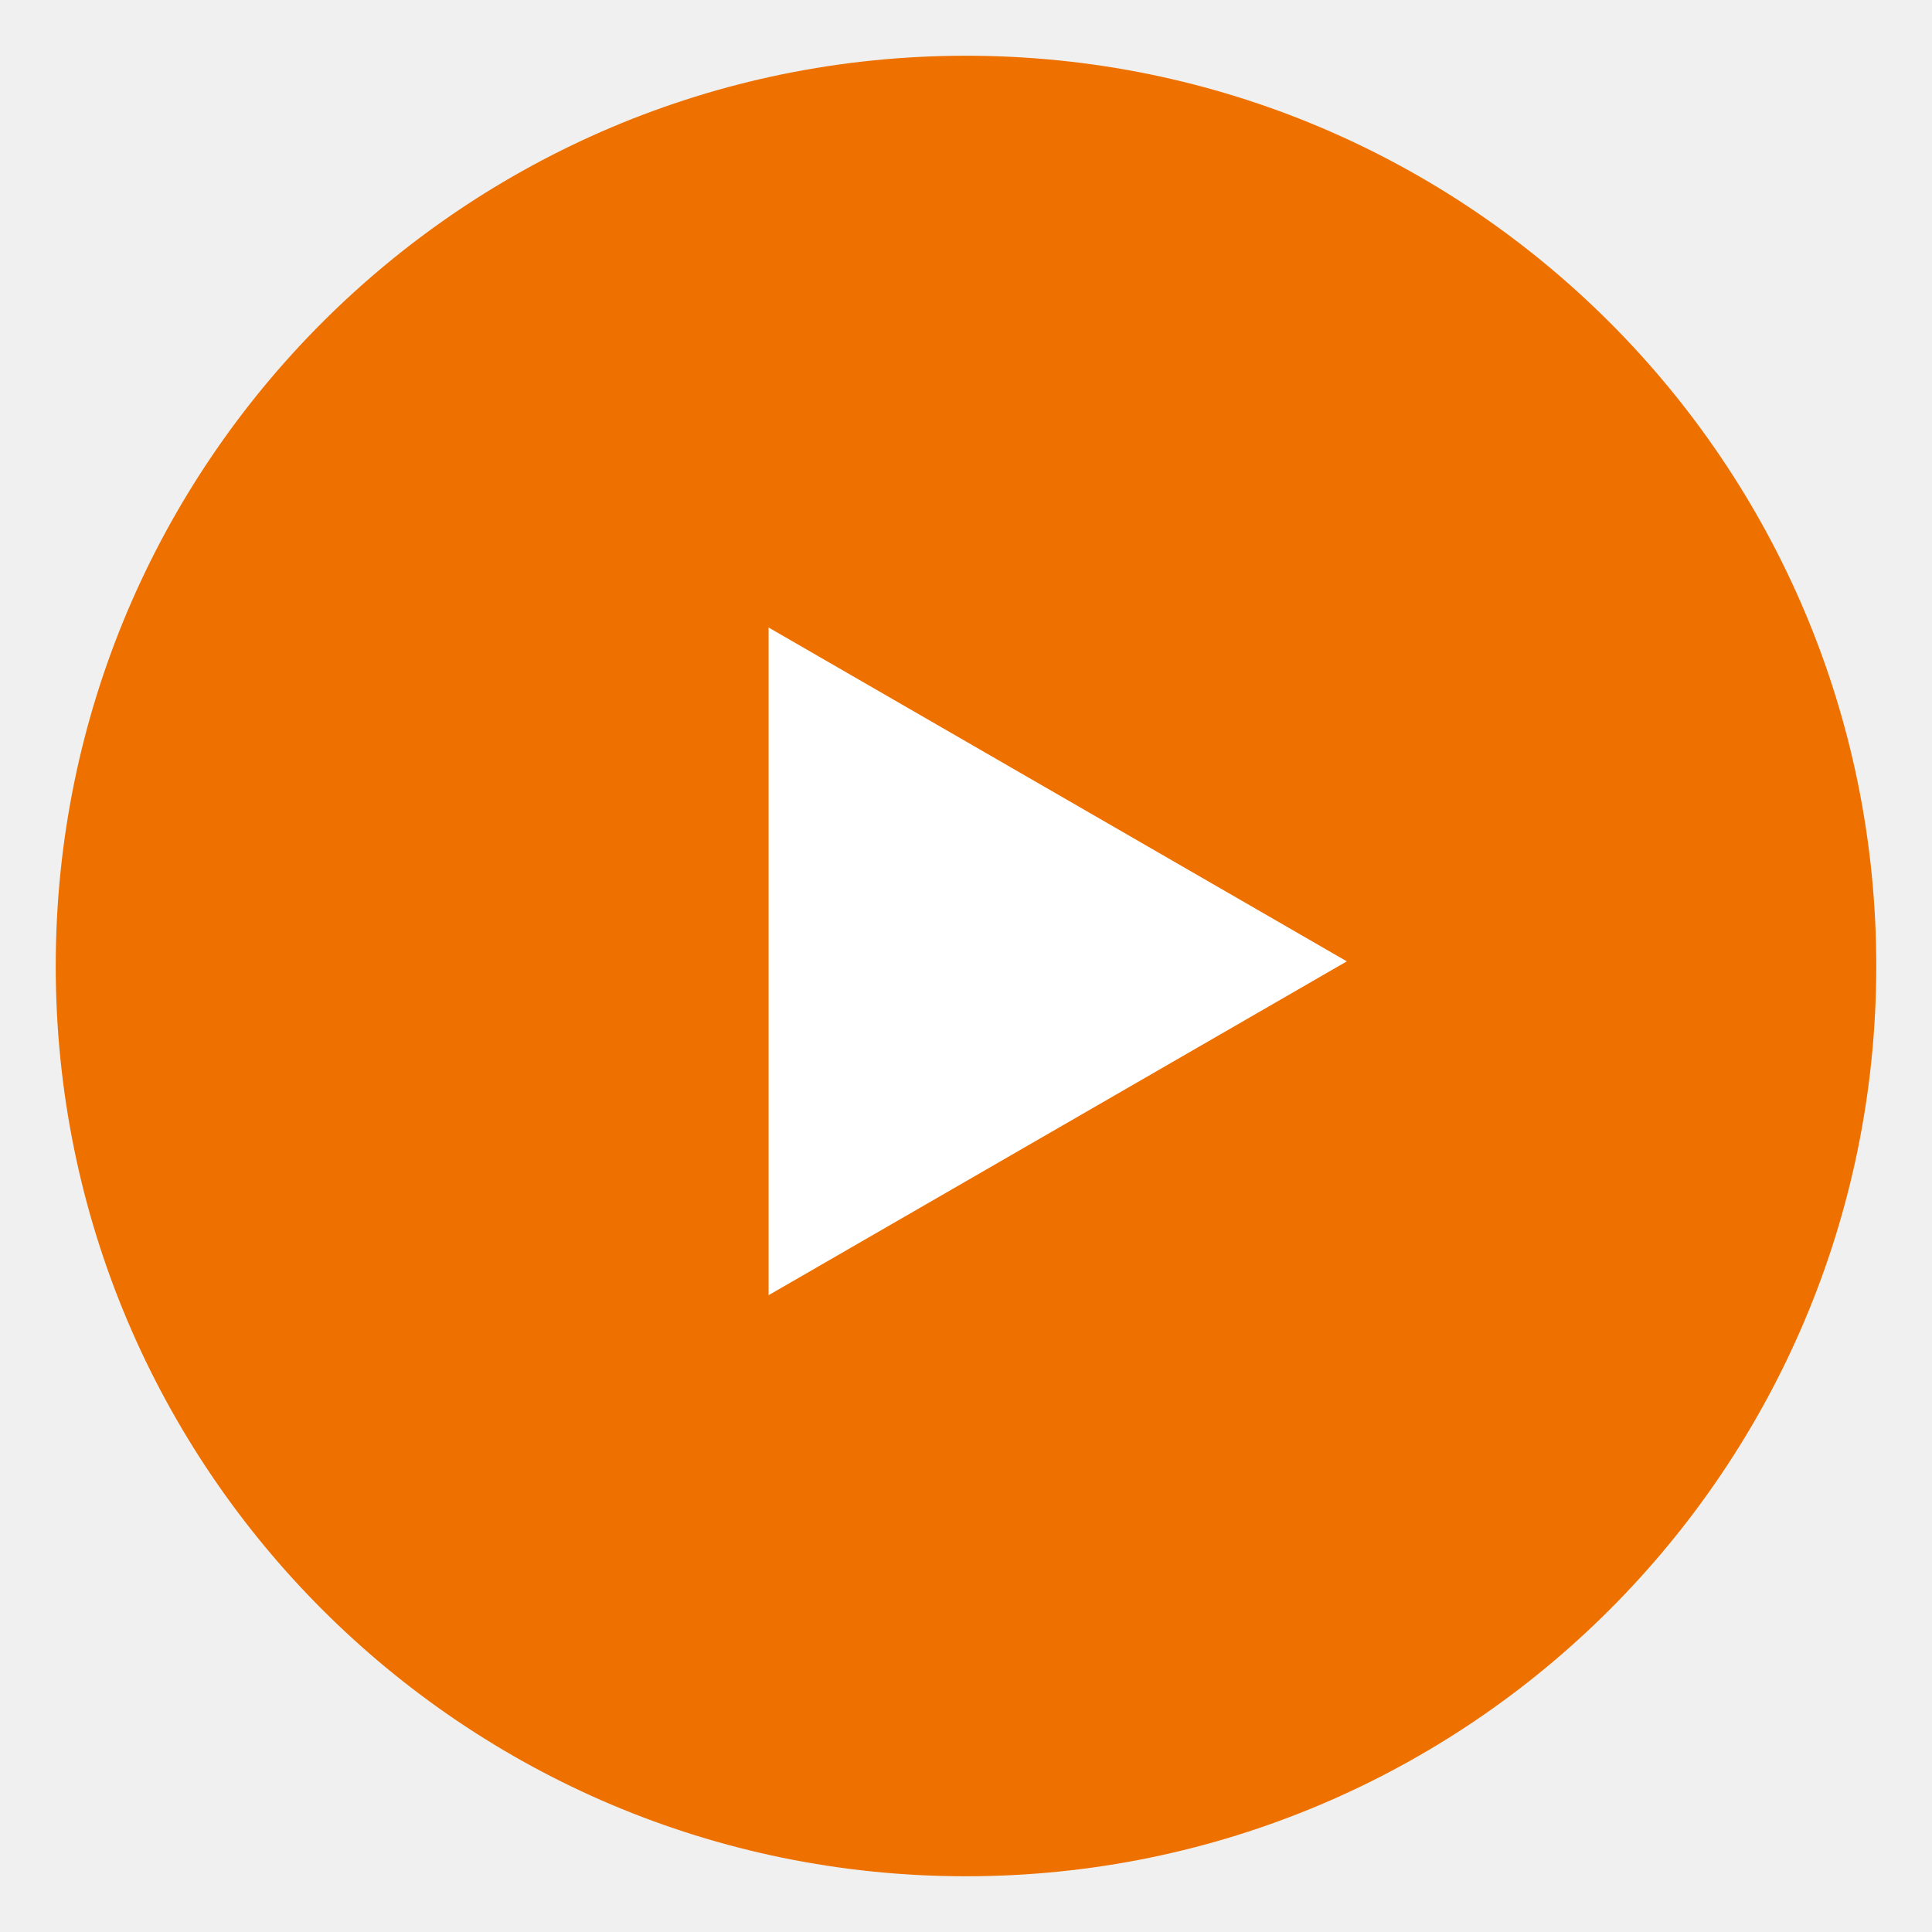
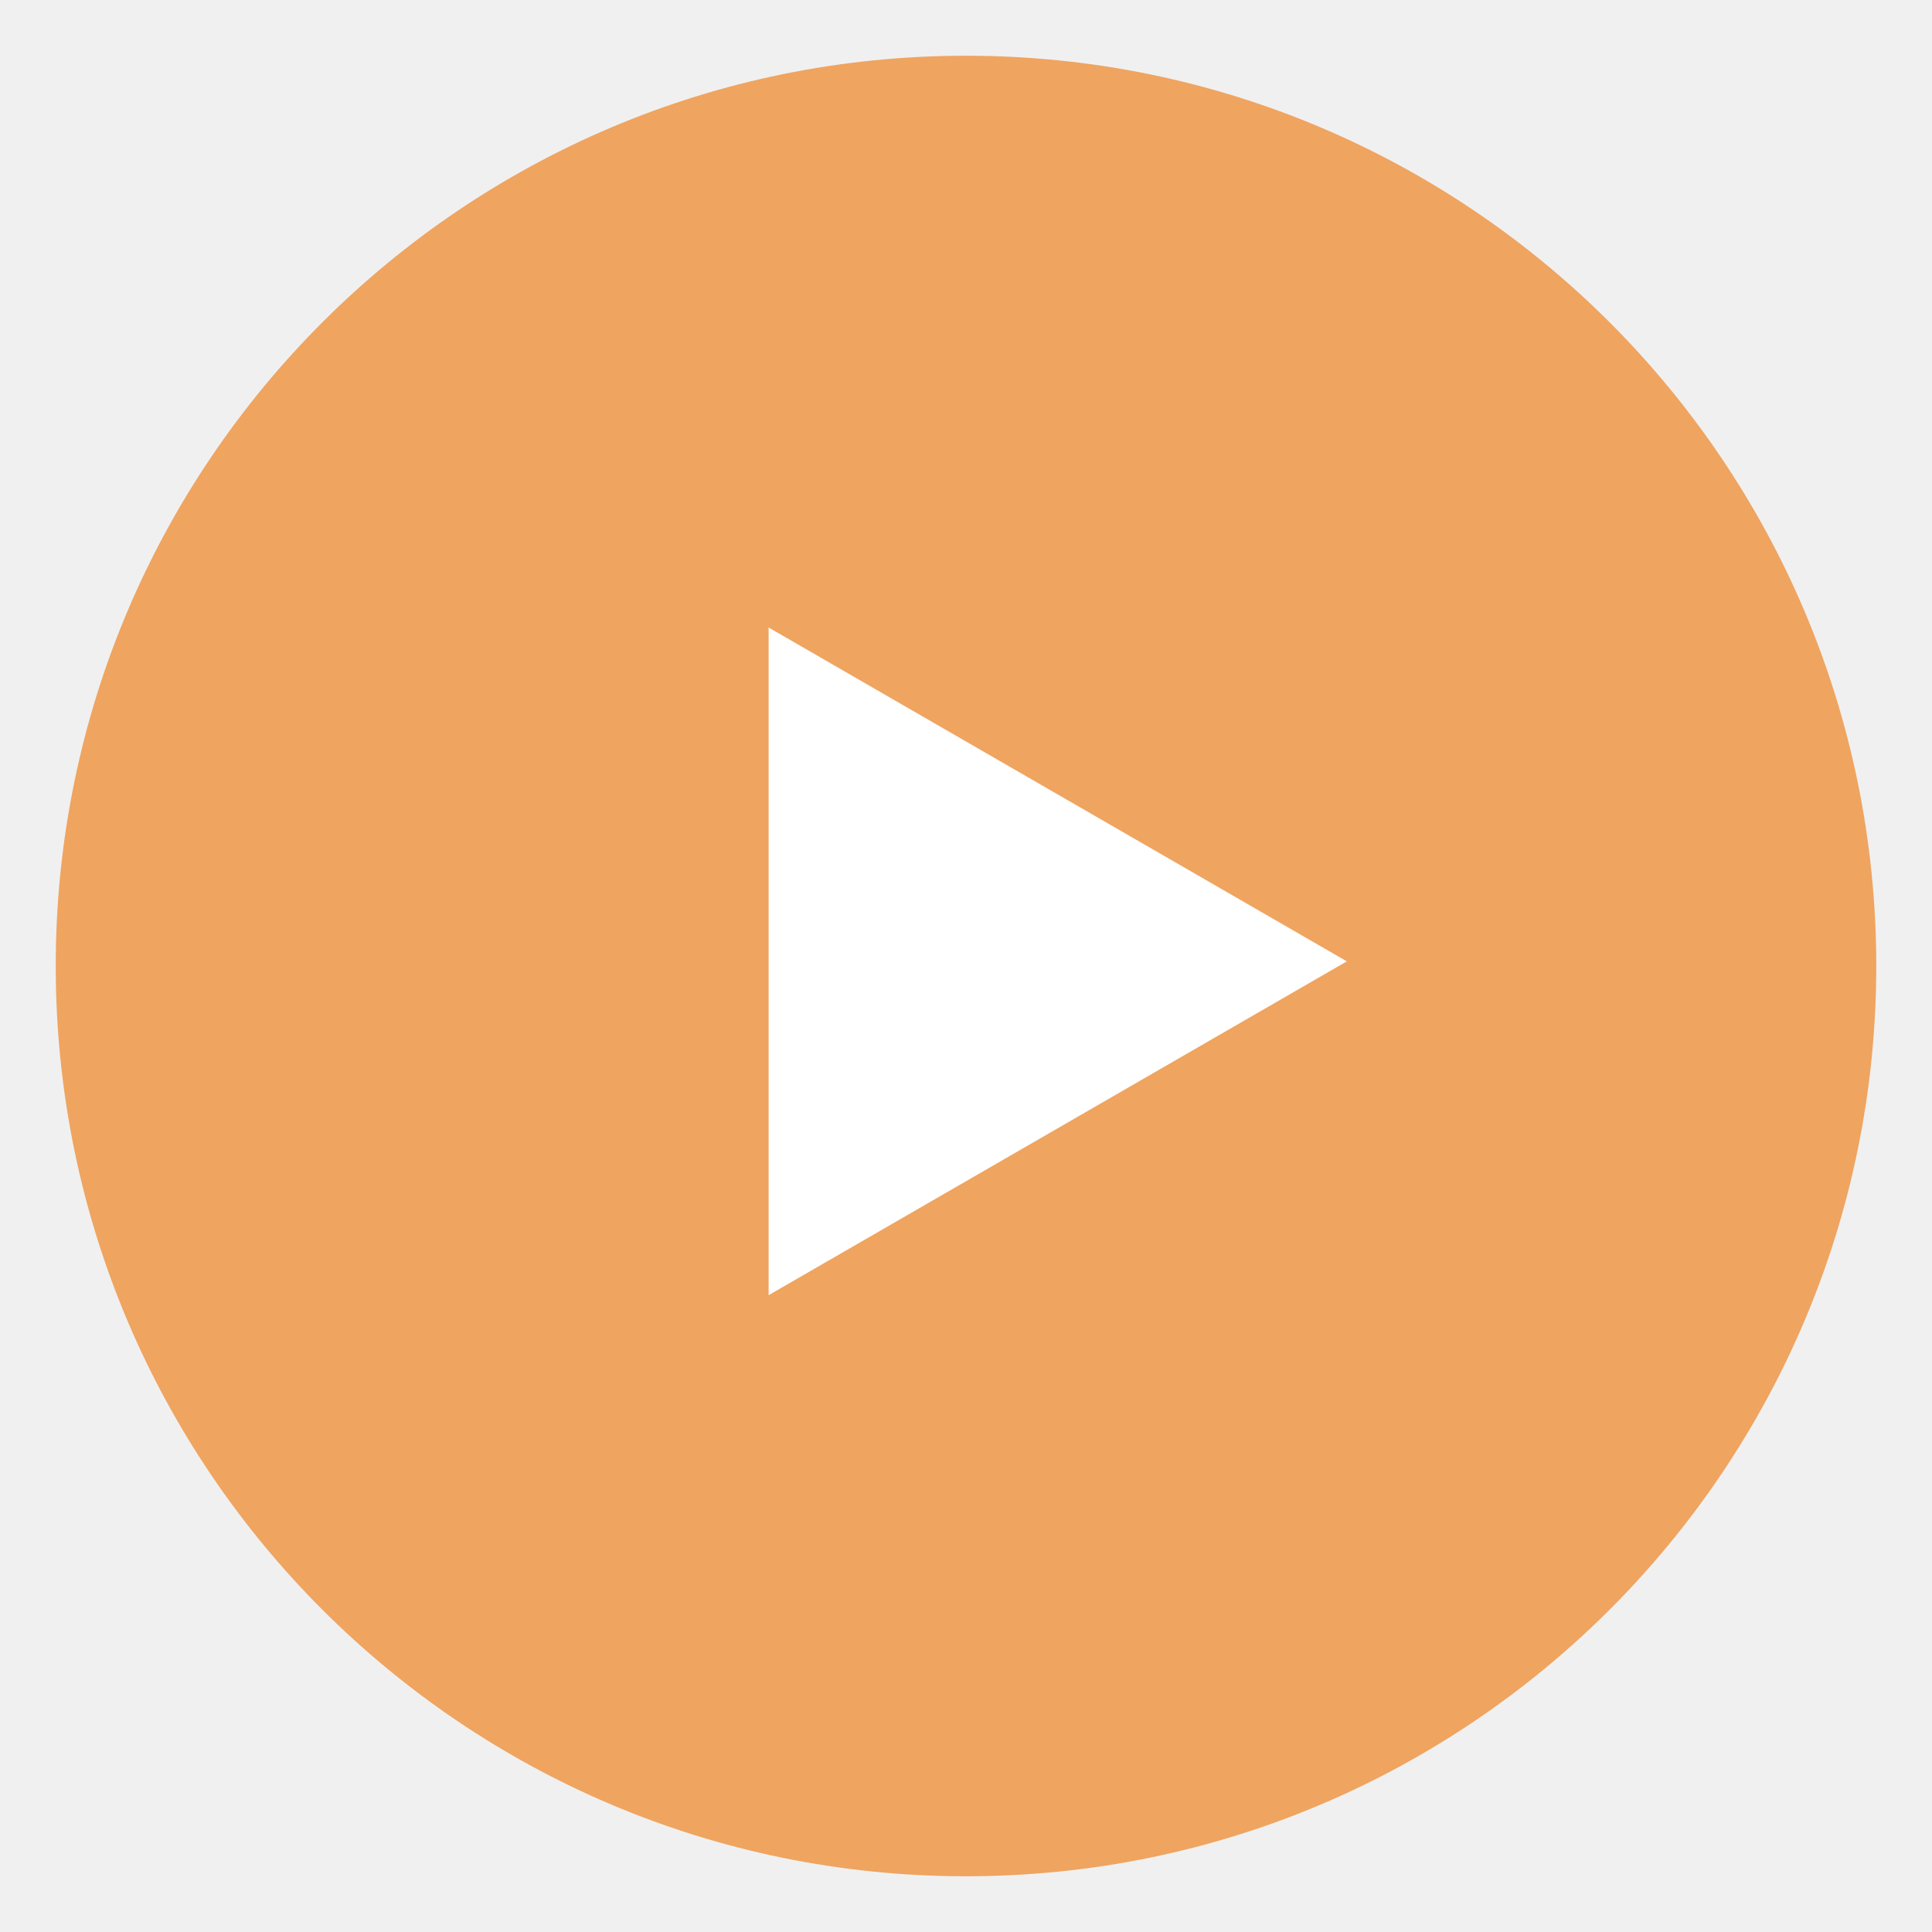
<svg xmlns="http://www.w3.org/2000/svg" width="208" height="208" viewBox="0 0 208 208" fill="none">
-   <circle cx="104" cy="104" r="98" fill="#EE7100" />
+   <circle cx="104" cy="104" r="98" fill="#EE7100" fill-opacity="0.6" />
  <path d="M145 103.5L82.75 139.44L82.75 67.56L145 103.5Z" fill="white" />
</svg>
